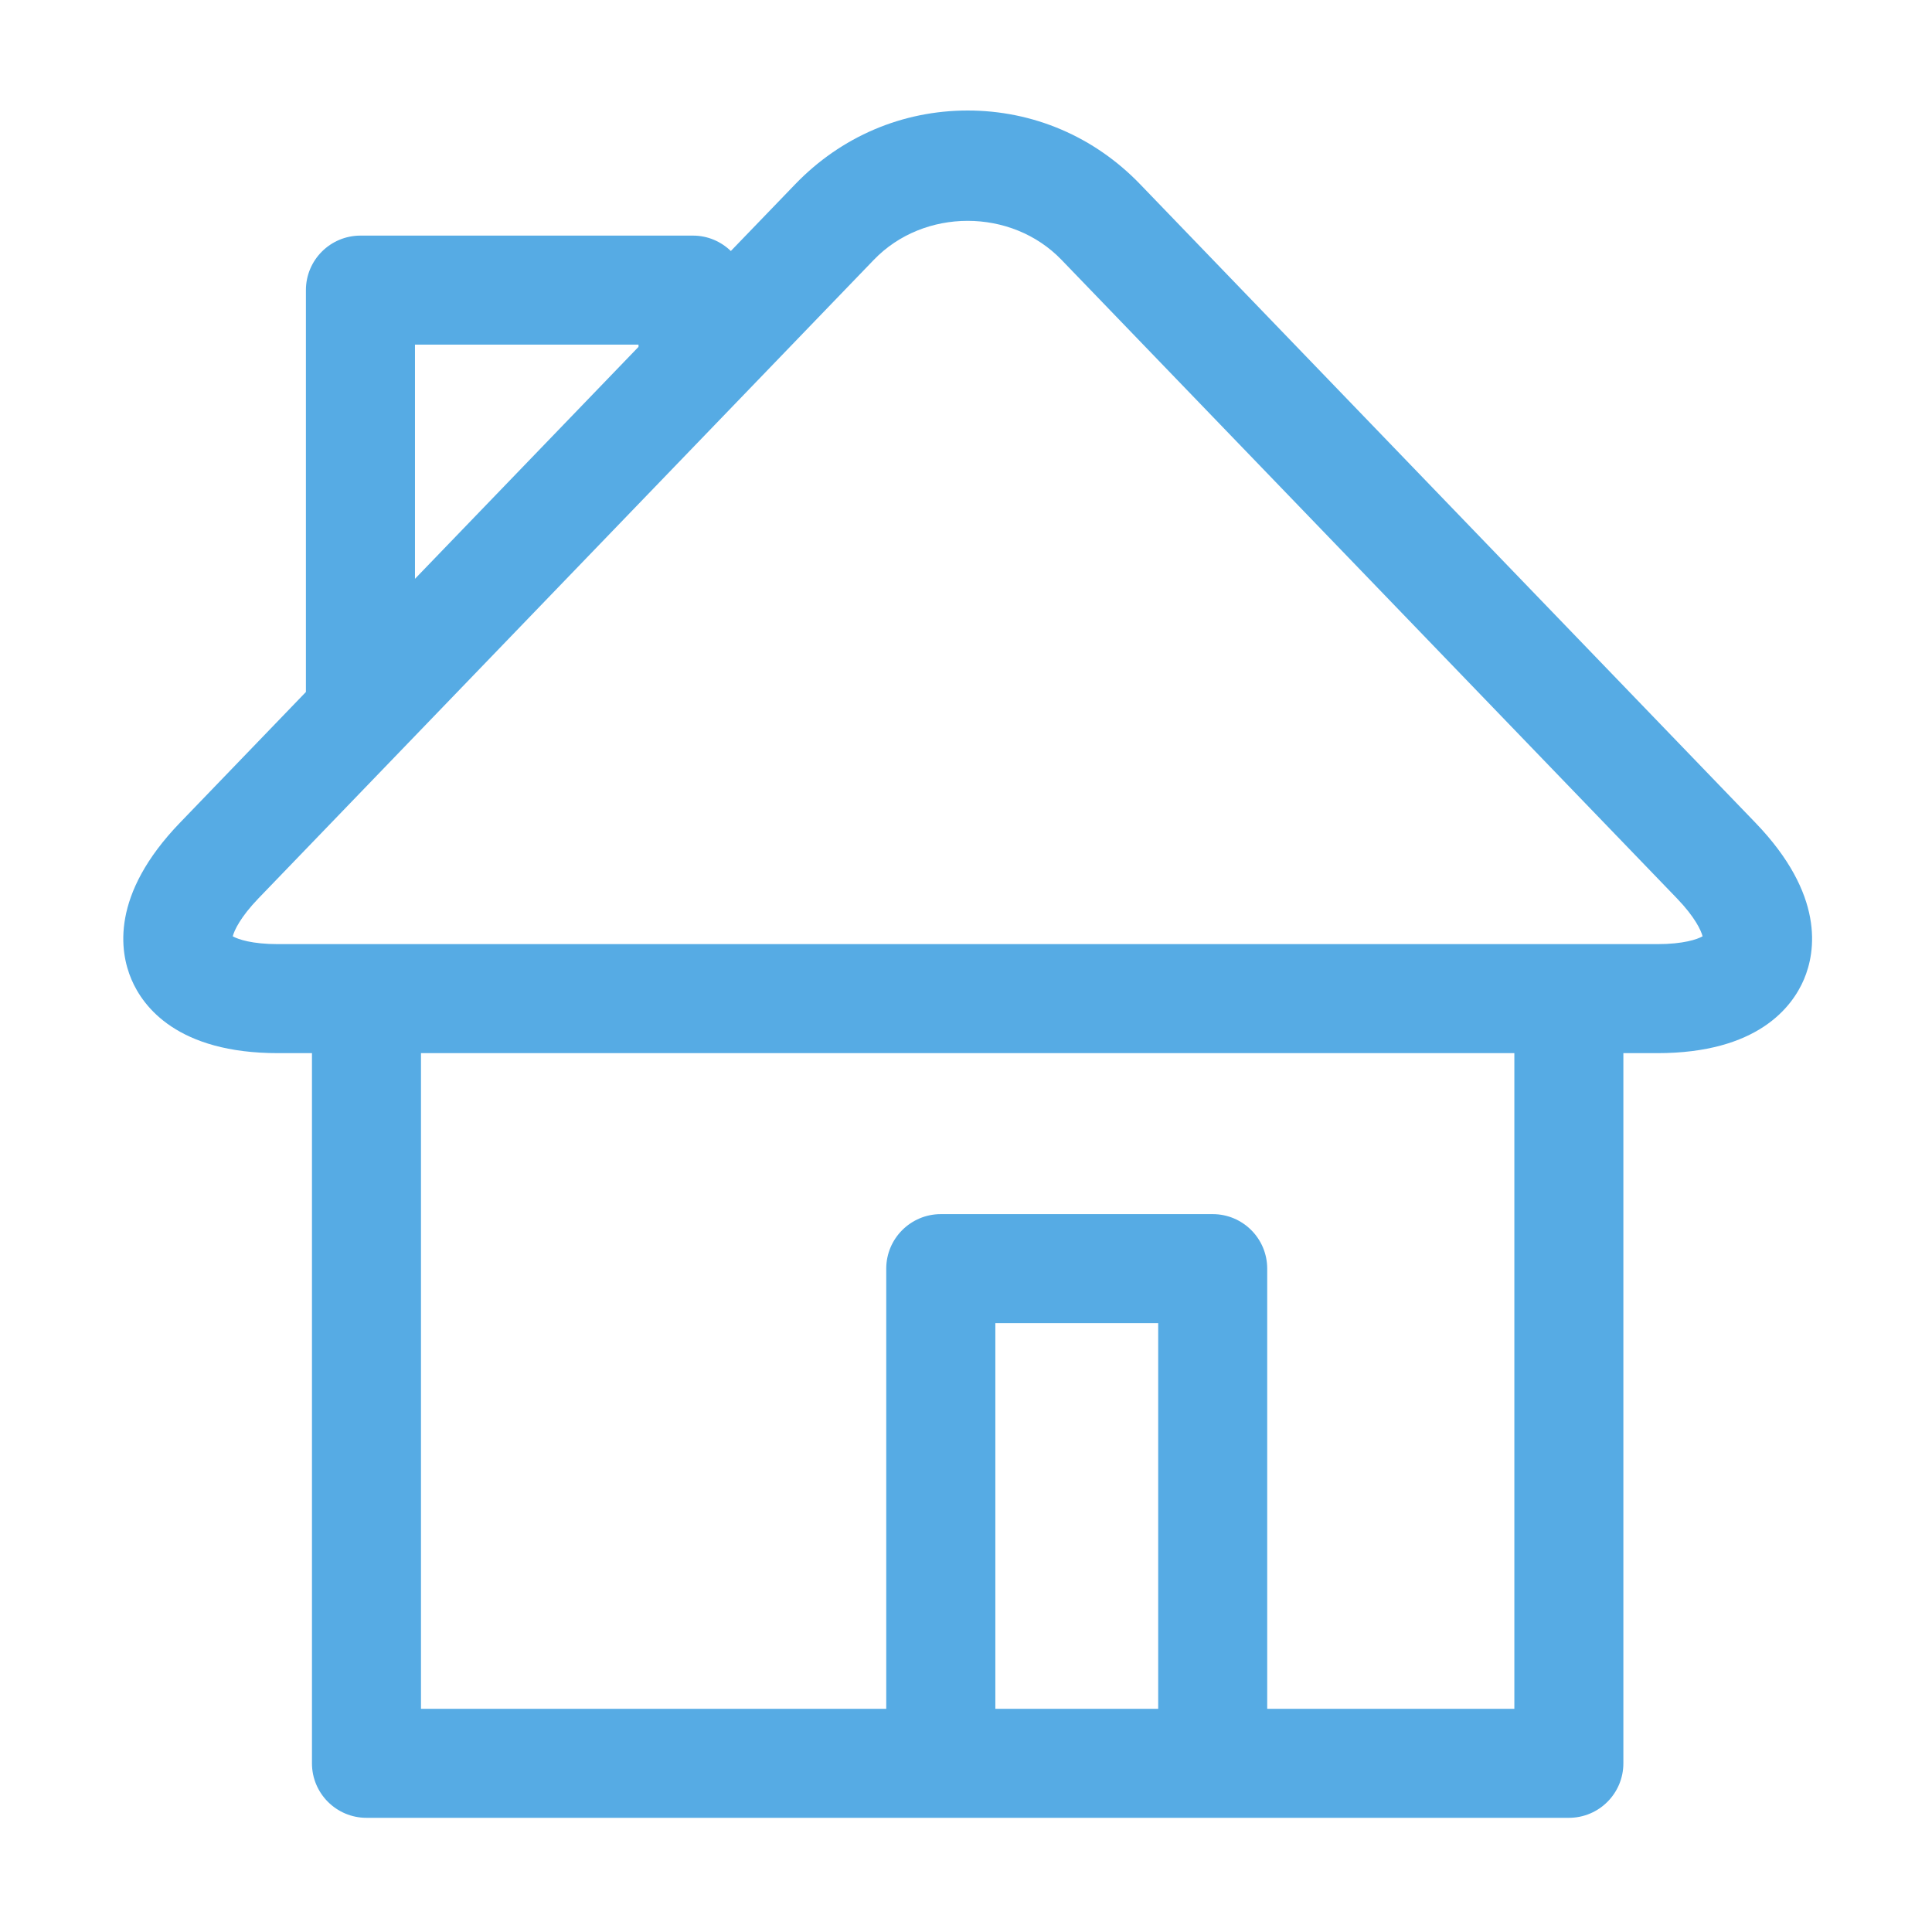
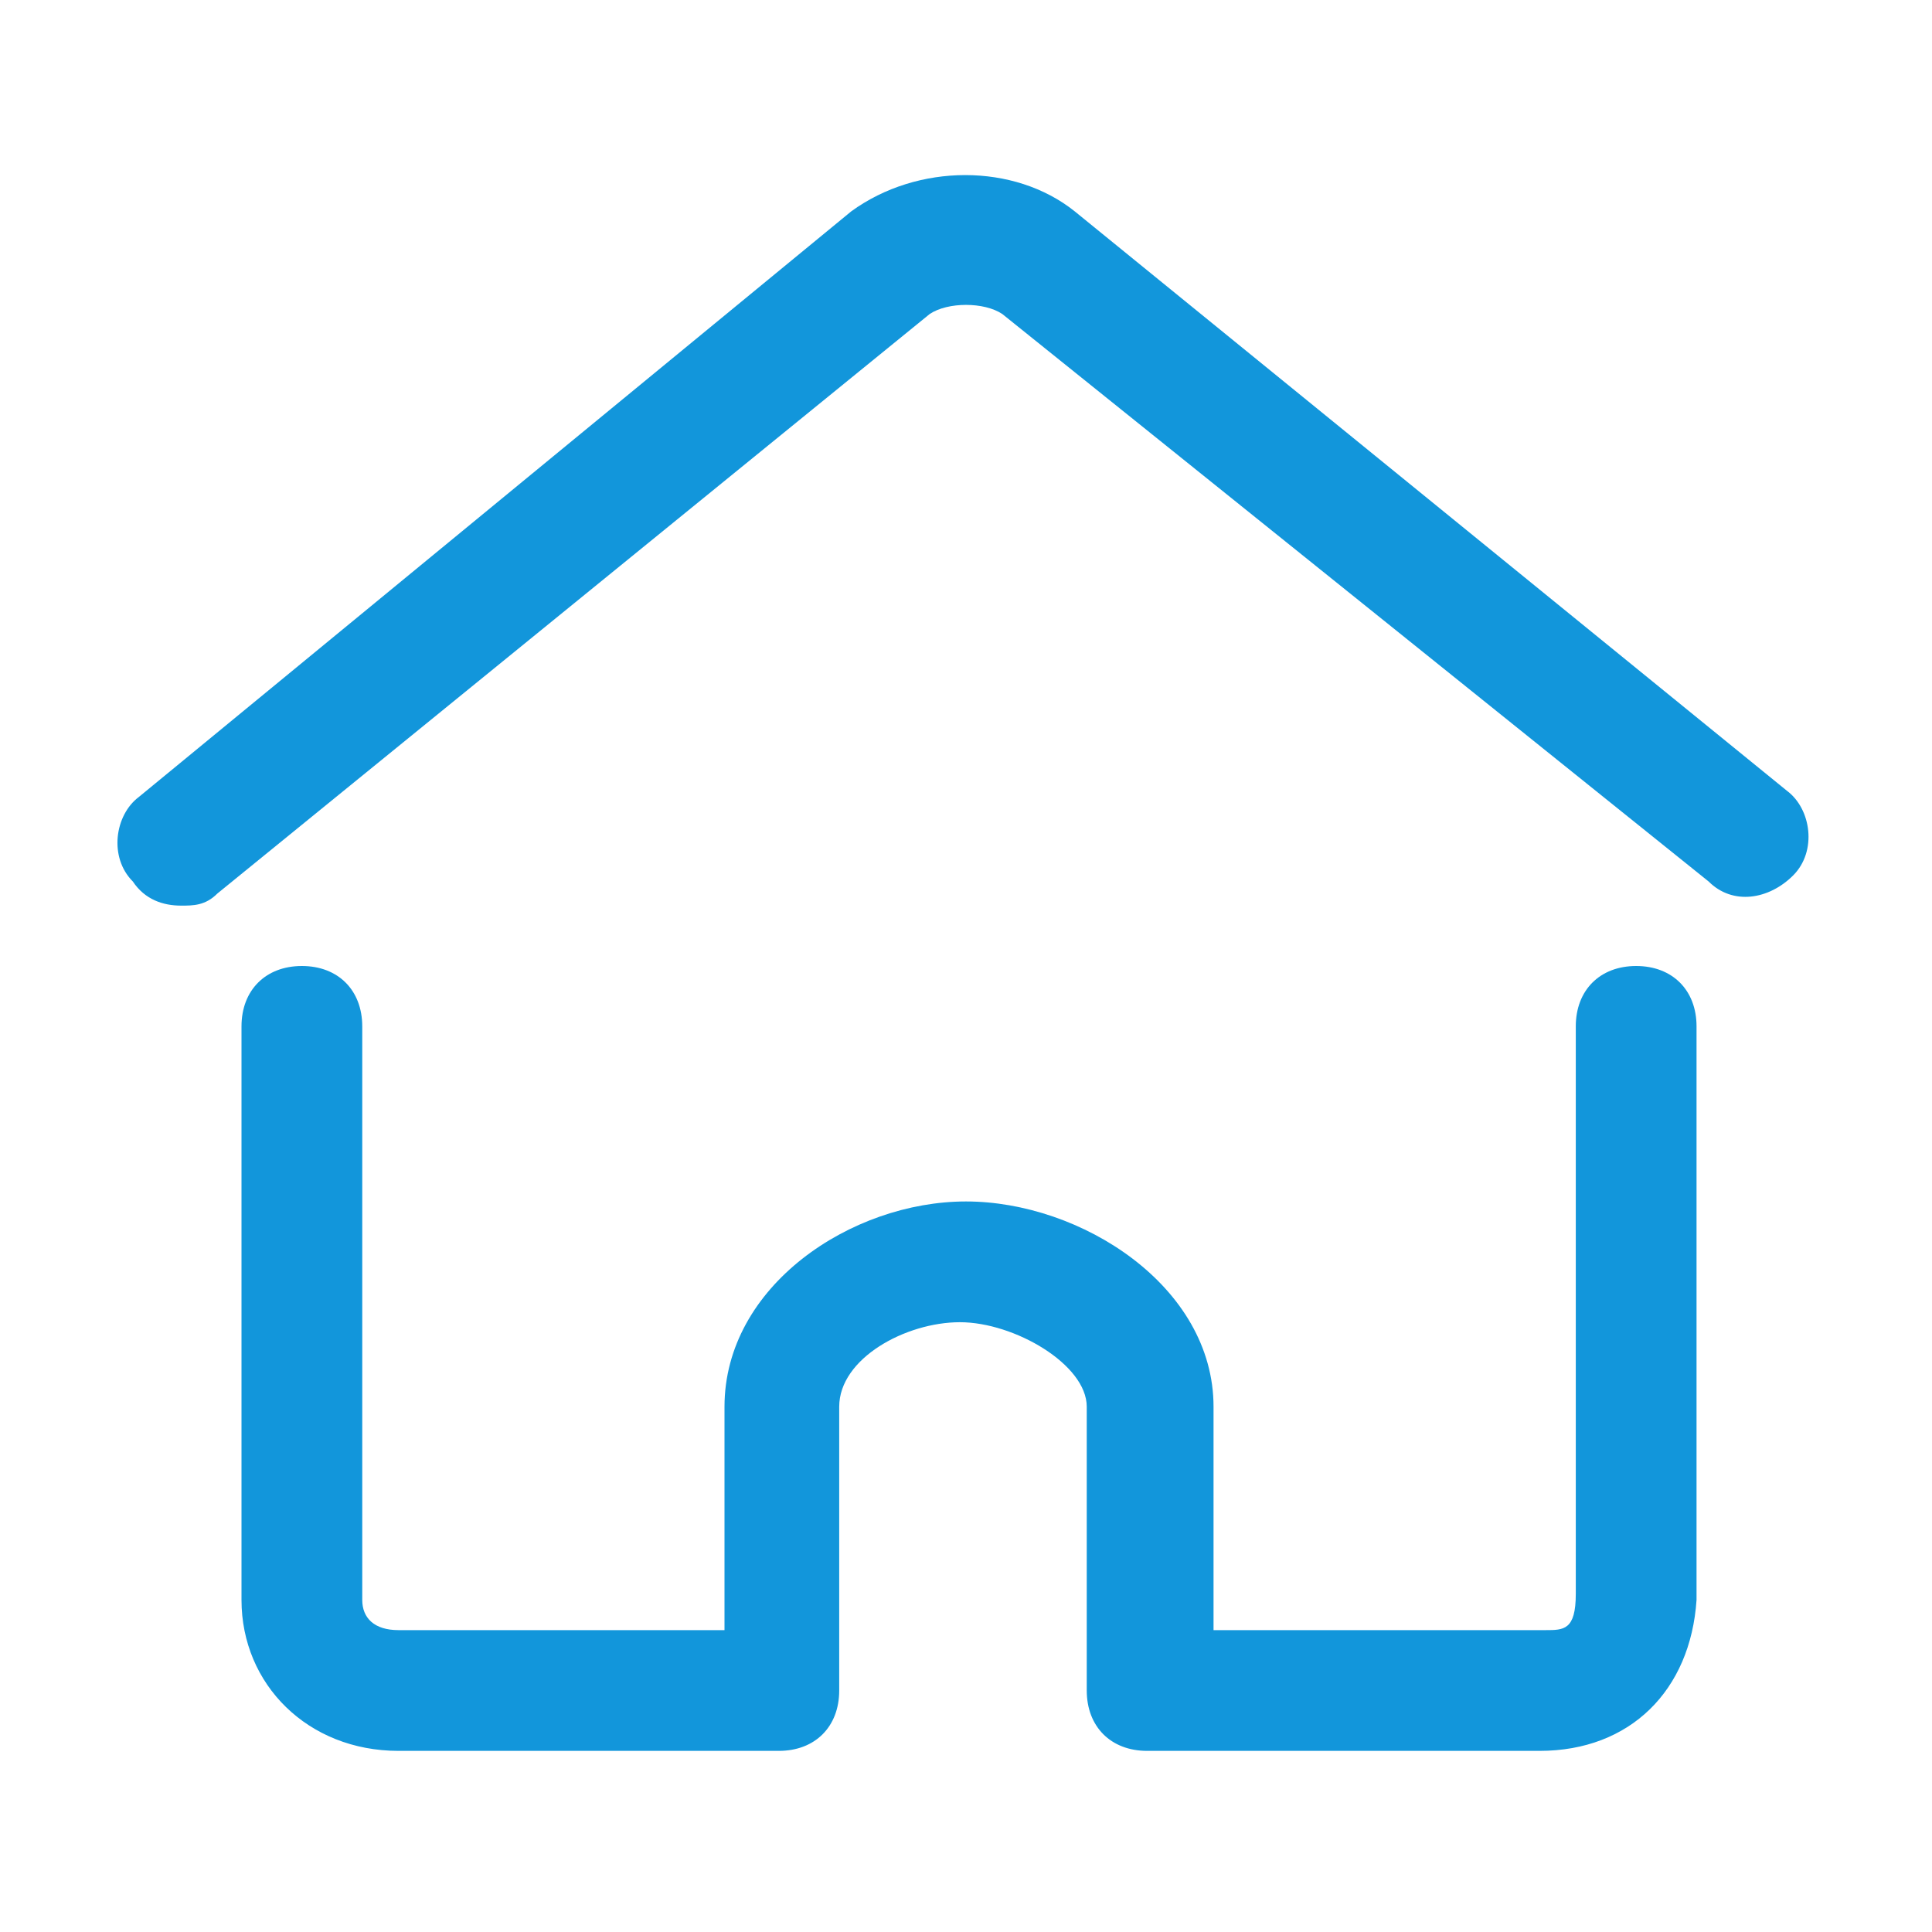
- <svg xmlns="http://www.w3.org/2000/svg" viewBox="0 0 200 200" version="1.1">
+ <svg xmlns="http://www.w3.org/2000/svg" t="1488984616765" class="icon" style="" viewBox="0 0 1024 1024" version="1.1" p-id="5920">
  <defs>
-     <style type="text/css">
- 
- </style>
+     <style type="text/css" />
  </defs>
-   <g class="transform-group">
-     <g transform="scale(0.1953125, 0.1953125)">
-       <path d="M930.38 436.033 604.266 97.625c-24.27-25.19-56.704-39.051-91.381-39.051-34.655 0-67.111 13.862-91.382 39.051l-34.14 35.417c-5.204-5.024-12.247-8.165-20.053-8.165L191.053 124.877c-15.971 0-28.912 12.943-28.912 28.891l0 212.998-66.73 69.266c-36.876 38.244-31.963 68.457-25.75 83.06 6.19 14.602 24.539 39.096 77.676 39.096l18.011 0 0 376.405c0 15.947 12.943 28.889 28.89 28.889l637.292 0c15.97 0 28.89-12.942 28.89-28.889L860.419 558.189l18.012 0c53.138 0 71.485-24.495 77.7-39.096C962.344 504.49 967.235 474.253 930.38 436.033zM219.944 182.659l118.477 0 0 1.189-118.477 122.94L219.944 182.659zM613.867 905.702l-86.313 0L527.554 701.295l86.313 0L613.867 905.702zM802.64 905.702 671.647 905.702 671.647 672.403c0-15.948-12.92-28.889-28.889-28.889L498.64 643.514c-15.947 0-28.912 12.941-28.912 28.889l0 233.298L223.128 905.702 223.128 558.189l579.512 0L802.64 905.702zM878.432 500.407 147.336 500.407c-13.75 0-21.152-2.535-23.978-4.15 0.807-3.118 4.106-10.228 13.66-20.143l326.115-338.385c26.513-27.567 72.967-27.567 99.5 0l326.139 338.385c9.555 9.915 12.829 17.025 13.637 20.143C899.607 497.872 892.206 500.407 878.432 500.407z" fill="#56abe4" />
-     </g>
-   </g>
+   <path d="M96 480c-9.6 0-19.2-3.2-25.6-12.8-12.8-12.8-9.6-35.2 3.2-44.8l377.6-310.4c35.2-25.6 86.4-25.6 118.4 0l377.6 307.2c12.8 9.6 16 32 3.2 44.8-12.8 12.8-32 16-44.8 3.2L531.2 166.4c-9.6-6.4-28.8-6.4-38.4 0L115.2 473.6c-6.4 6.4-12.8 6.4-19.2 6.4zM816 928H608c-19.2 0-32-12.8-32-32v-150.4c0-22.4-38.4-44.8-67.2-44.8-28.8 0-64 19.2-64 44.8V896c0 19.2-12.8 32-32 32H211.2C163.2 928 128 892.8 128 848V544c0-19.2 12.8-32 32-32s32 12.8 32 32v304c0 9.6 6.4 16 19.2 16H384v-118.4c0-64 67.2-108.8 128-108.8s131.2 44.8 131.2 108.8V864h176c9.6 0 16 0 16-19.2V544c0-19.2 12.8-32 32-32s32 12.8 32 32v304C896 896 864 928 816 928z" fill="#1296db" p-id="5921" />
</svg>
